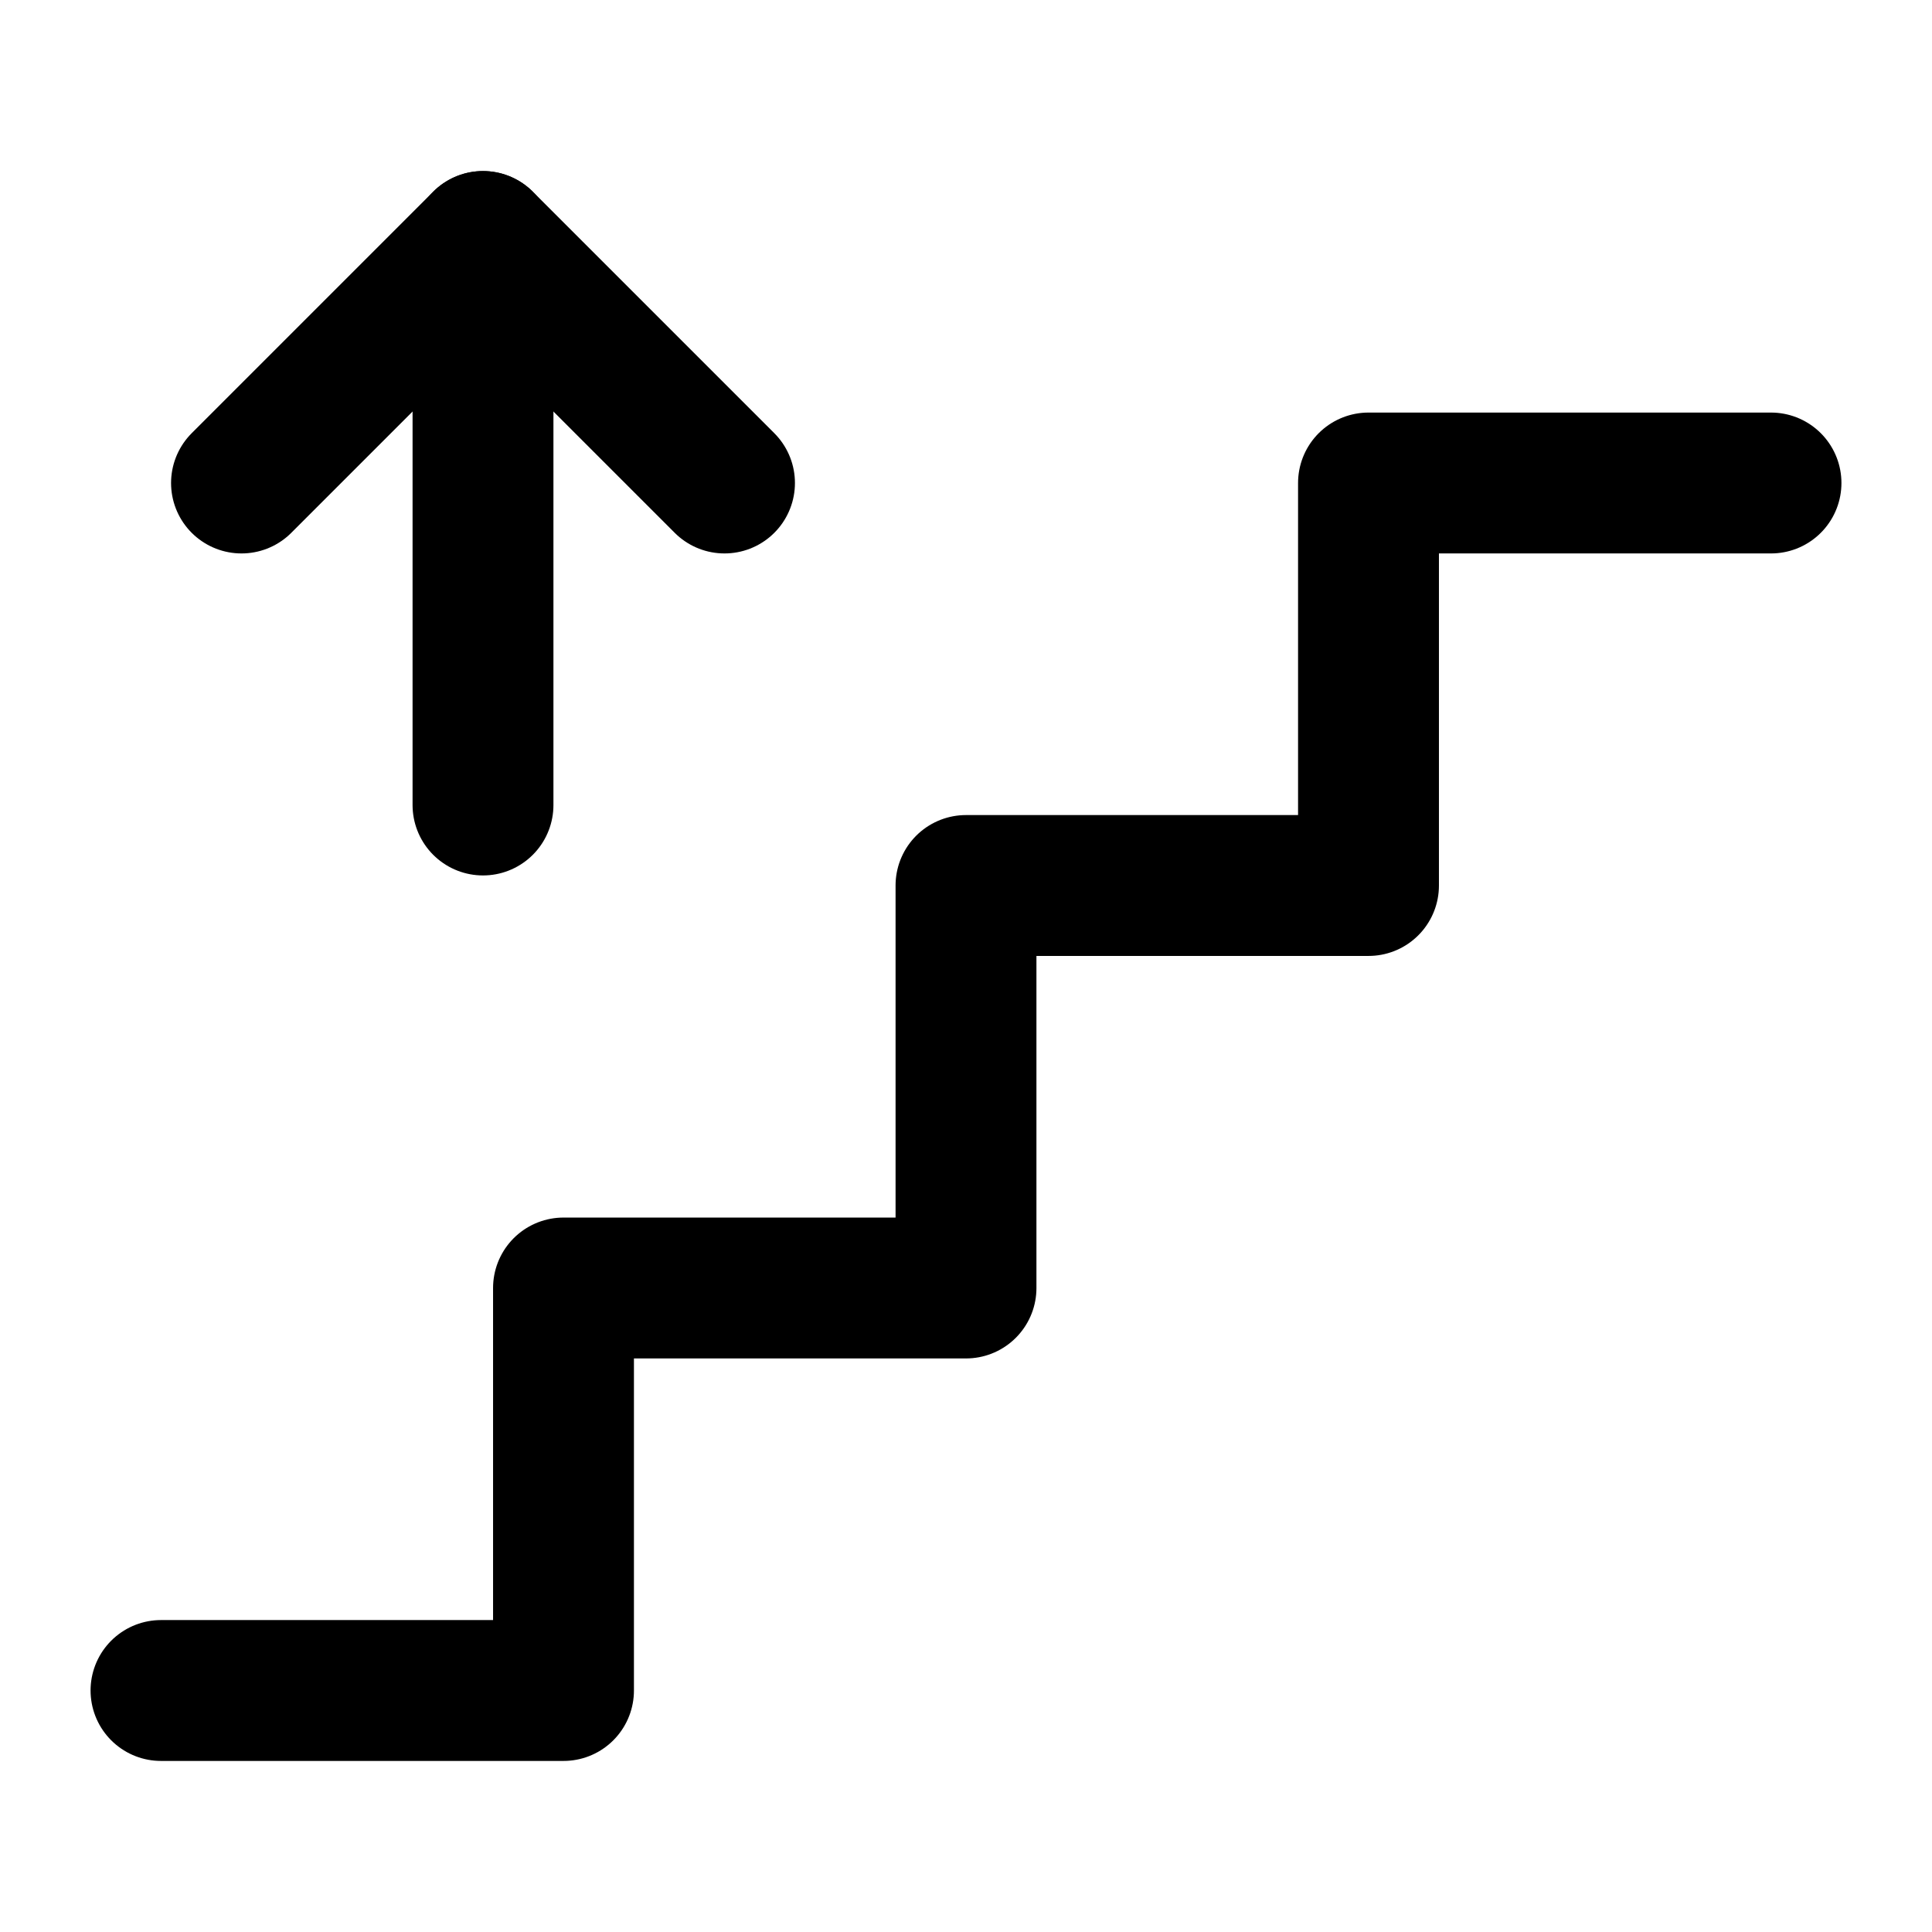
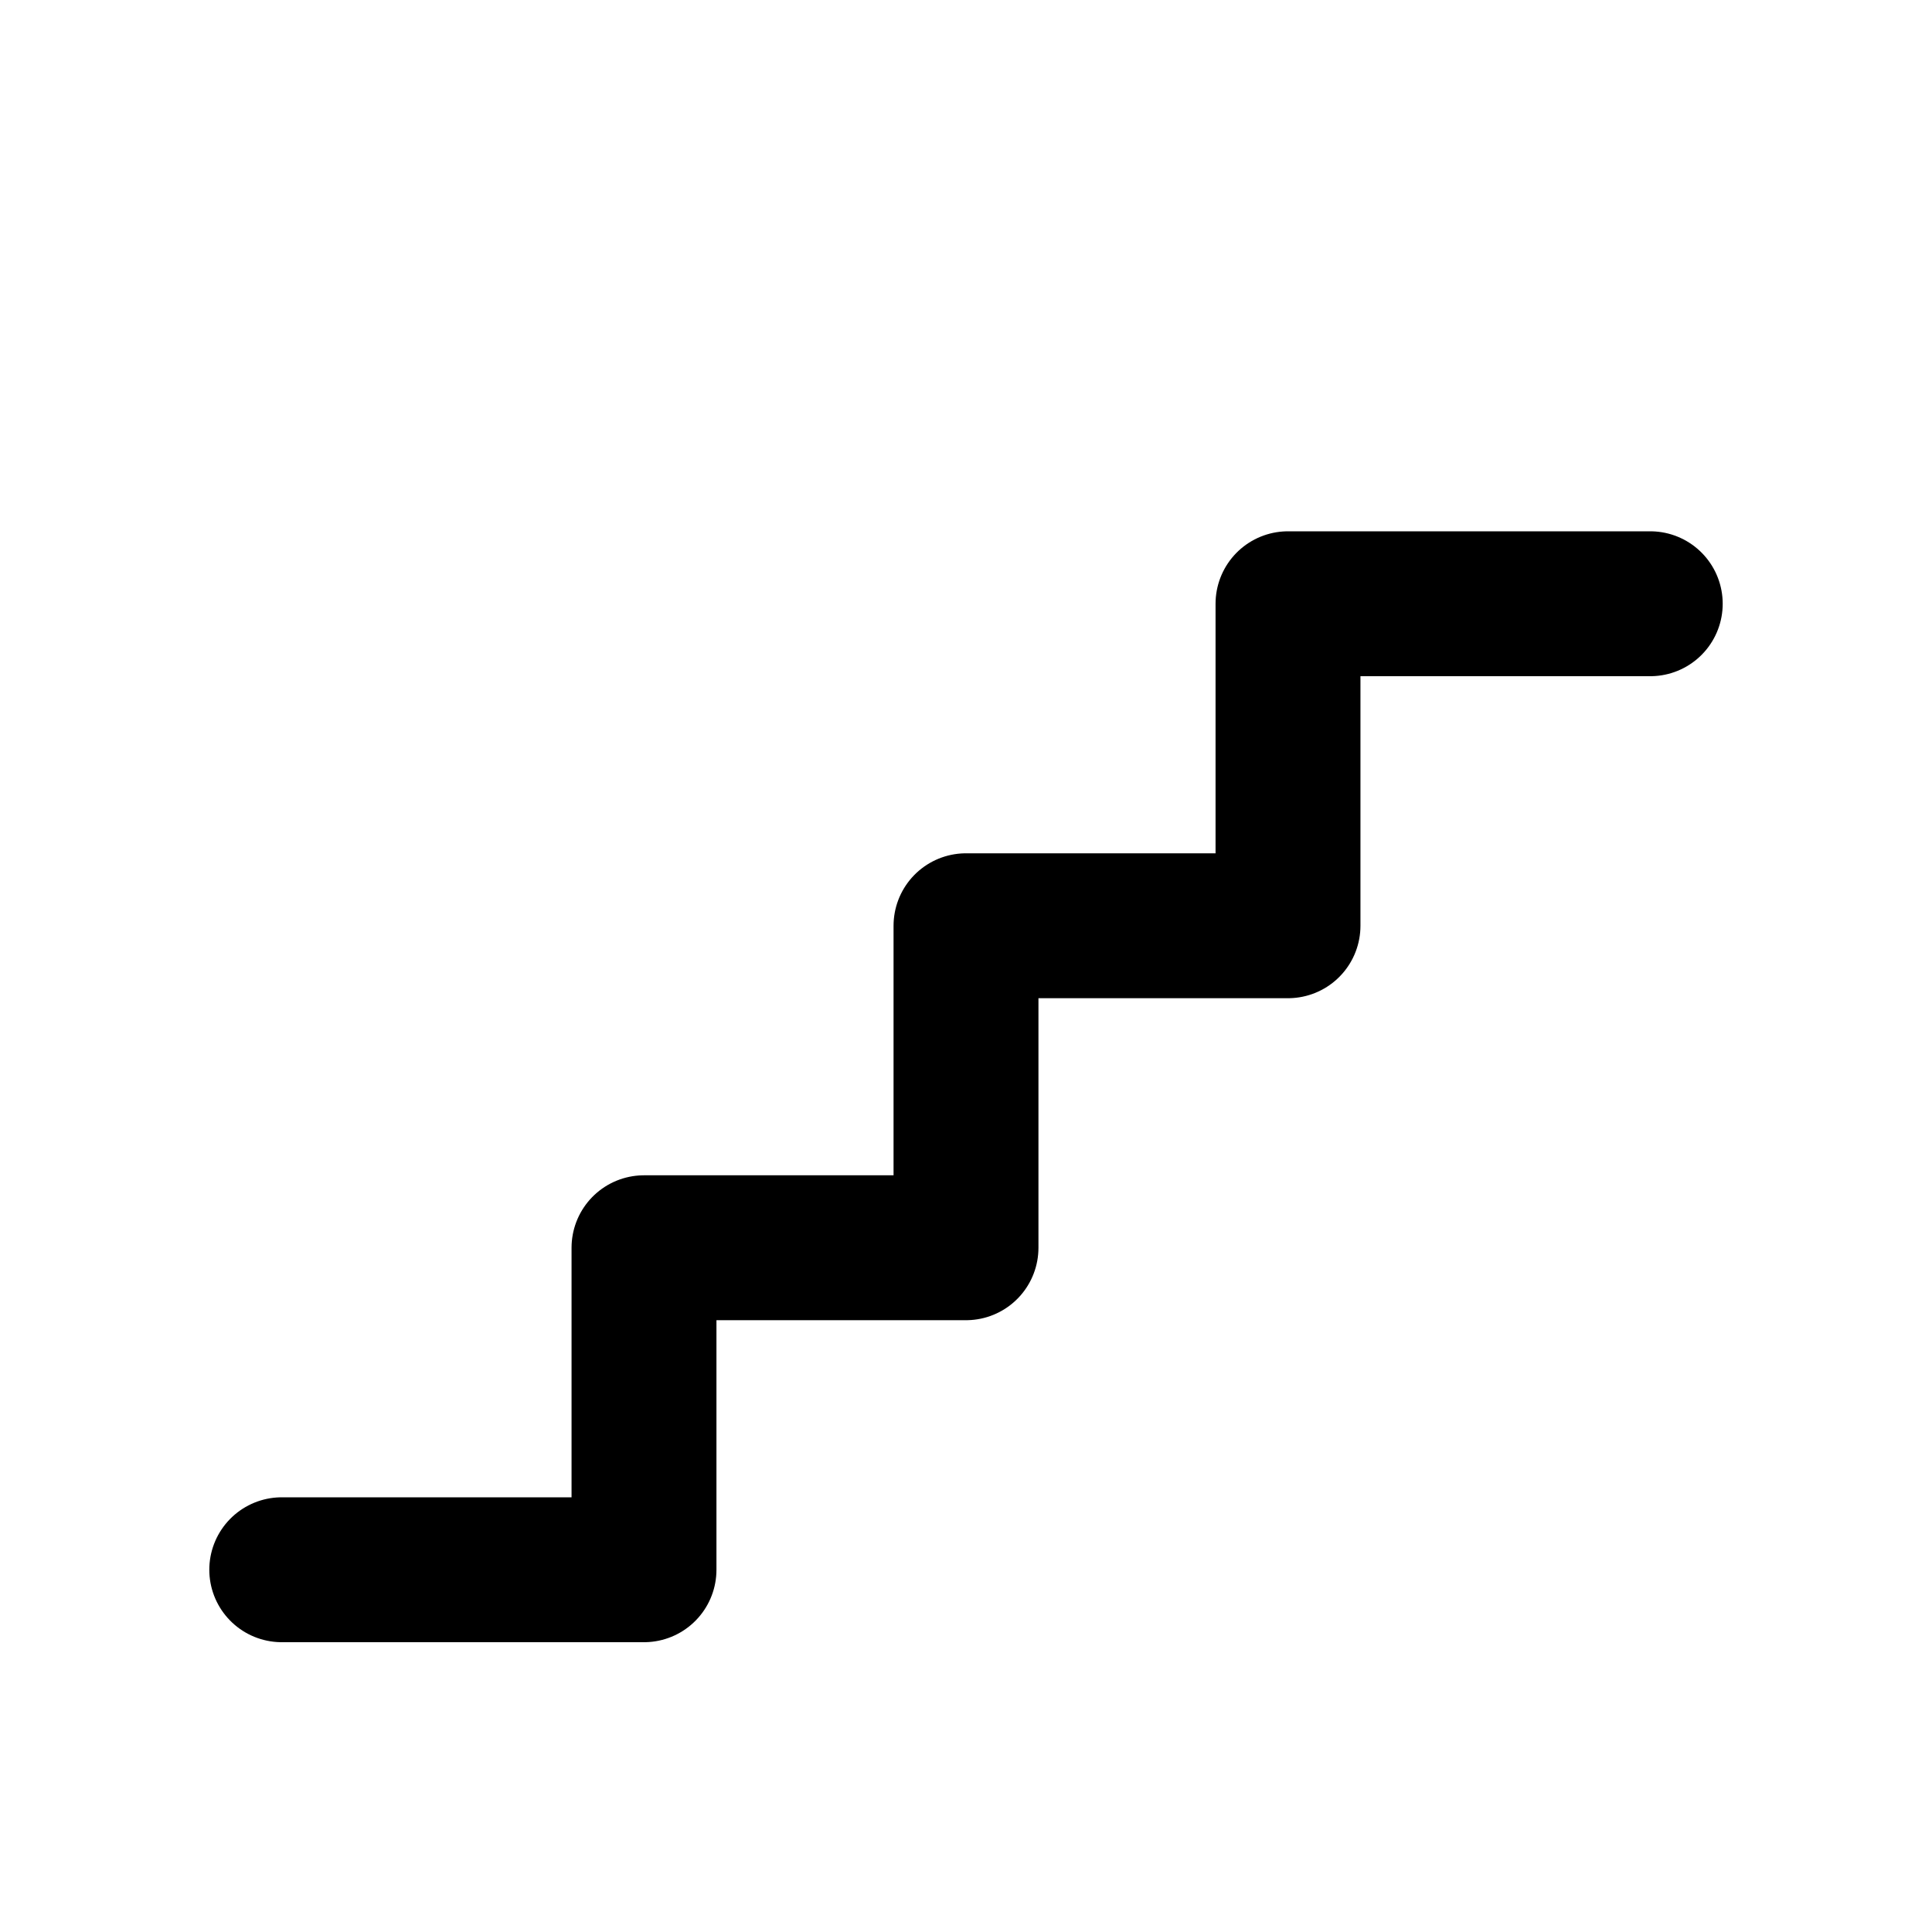
- <svg xmlns="http://www.w3.org/2000/svg" viewBox="0 0 24 24" fill="none" stroke="currentColor" stroke-width="1.75" stroke-linecap="round" stroke-linejoin="round">
-   <path d="M22 6h-5v5h-5v5h-5v5h-5" />
-   <path d="M6 10v-7" />
-   <path d="M3 6l3 -3l3 3" />
+ <svg xmlns="http://www.w3.org/2000/svg" viewBox="0 0 24 24" fill="none" stroke="currentColor" stroke-width="1.8" stroke-linecap="round" stroke-linejoin="round">
+   <path d="M3.5 19.5h4.5v-4h4v-4h4v-4h4.5" />
</svg>
